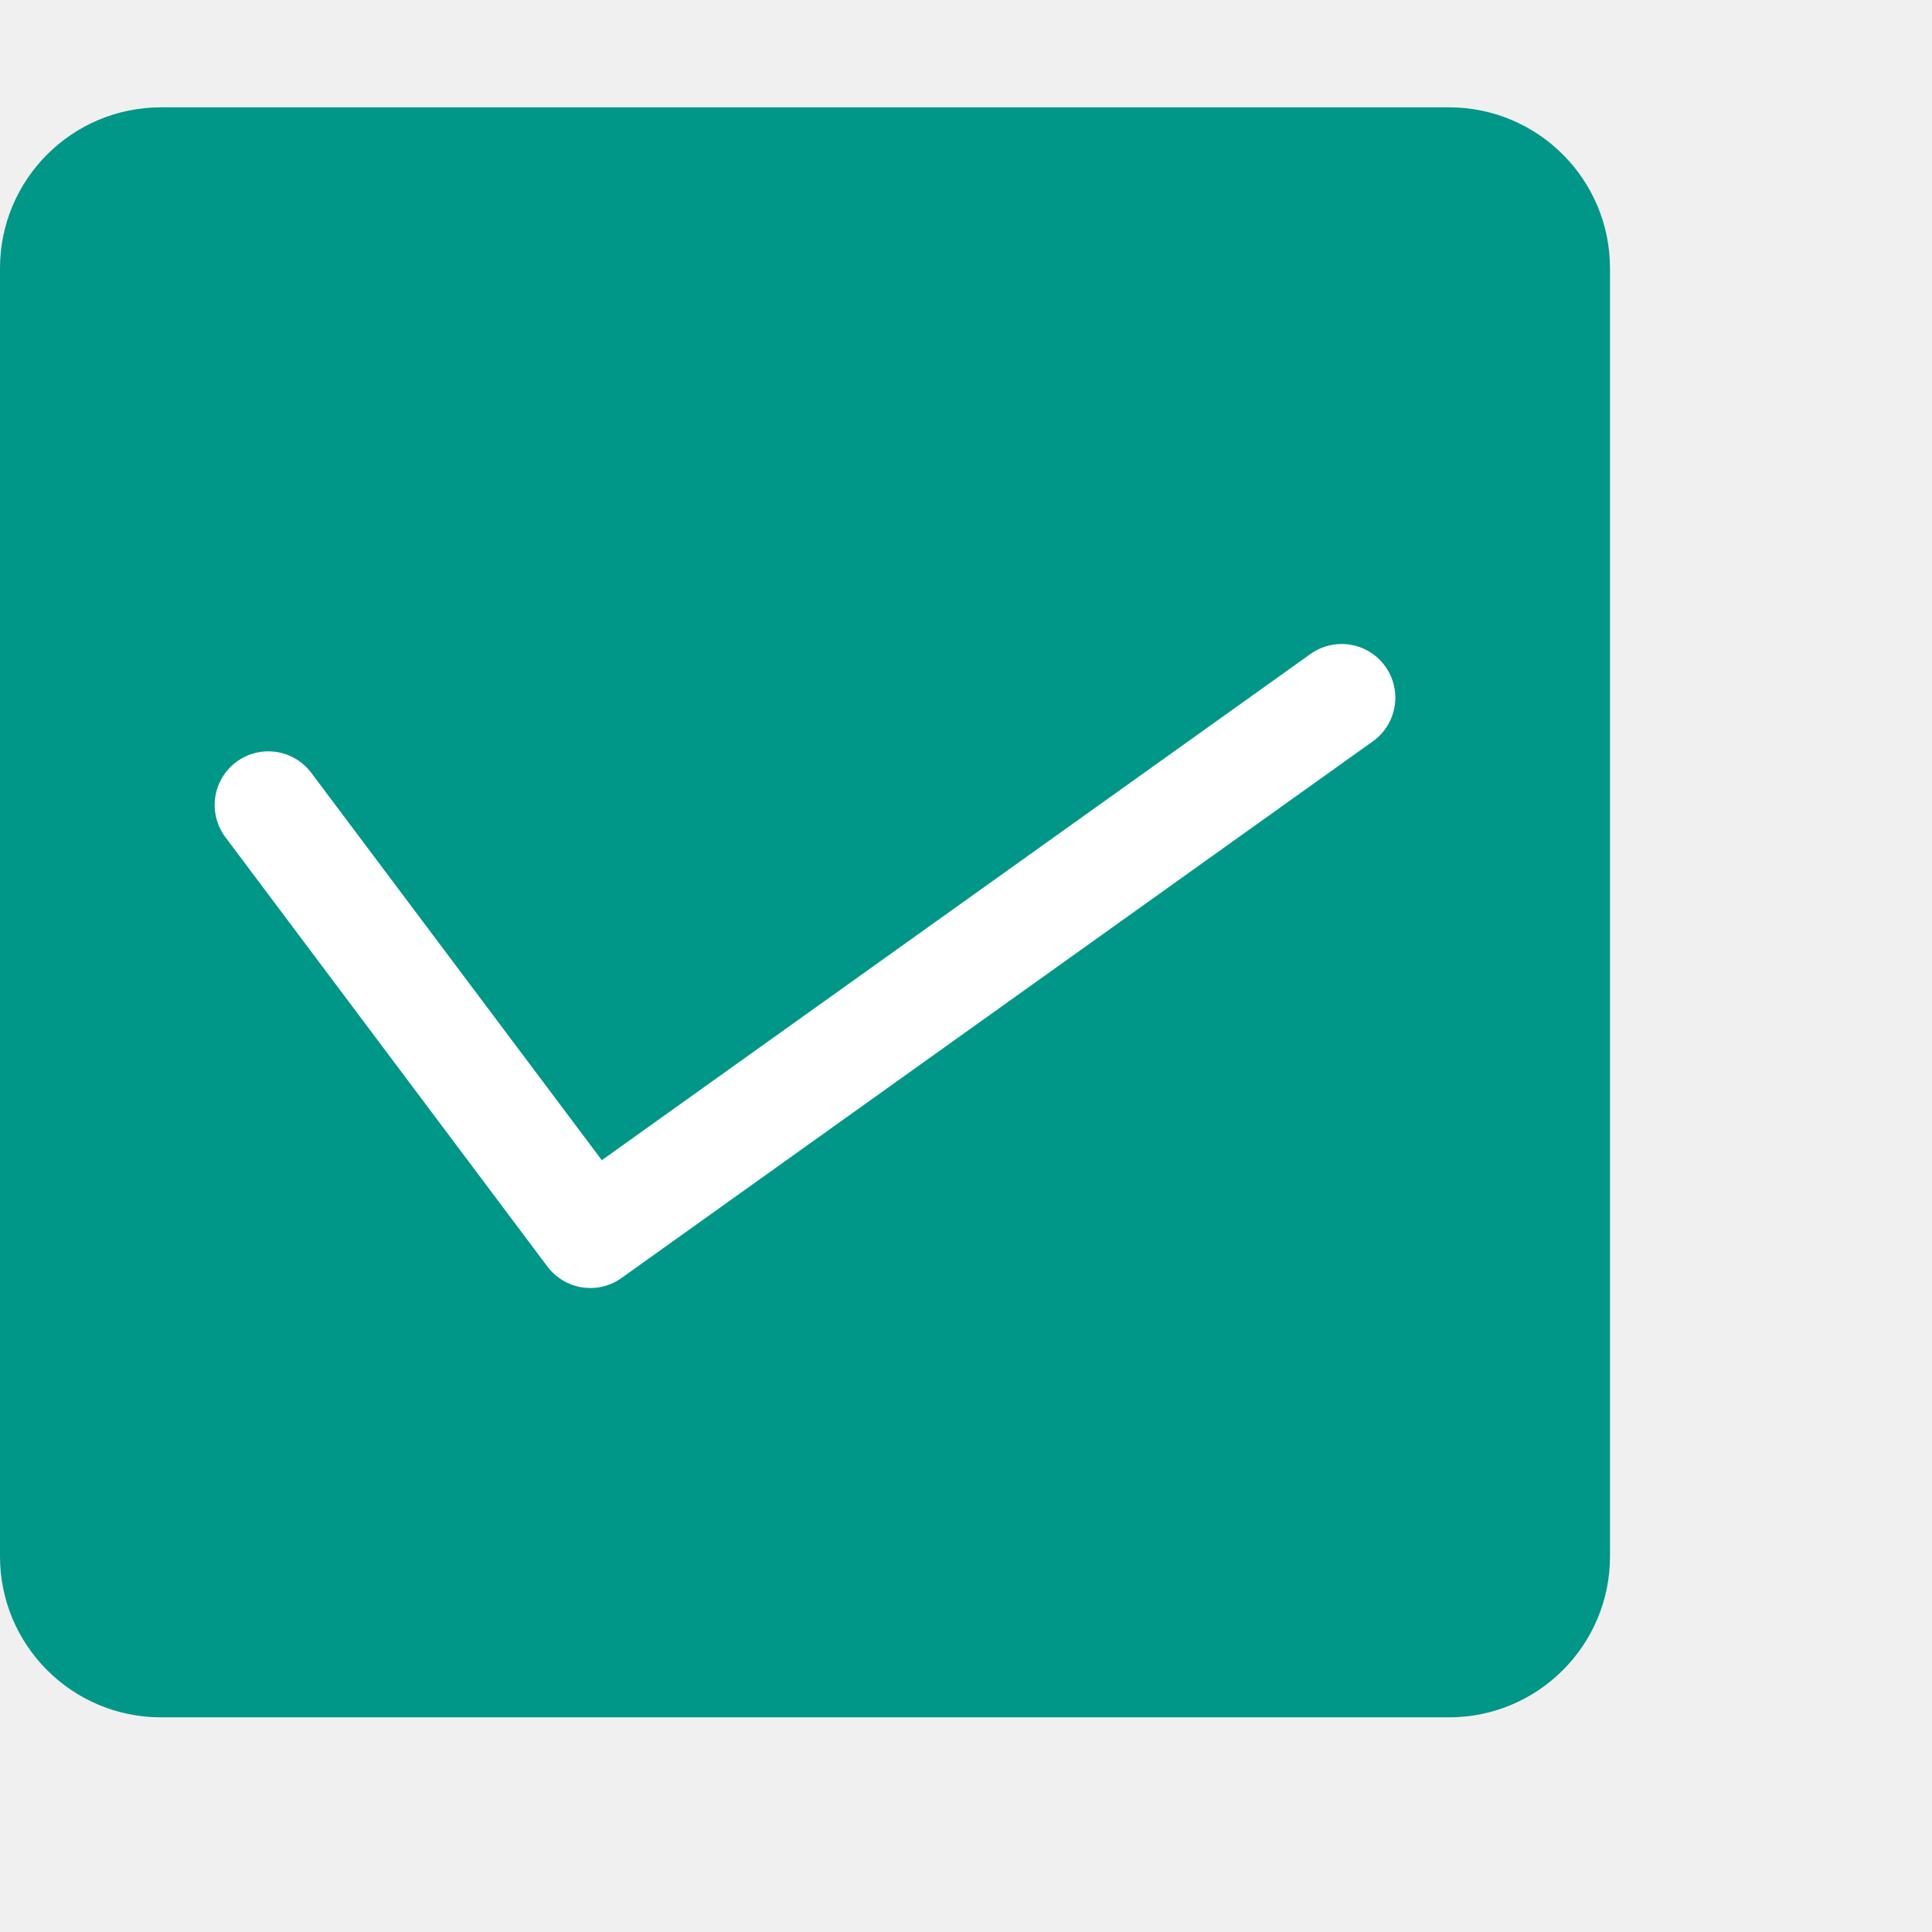
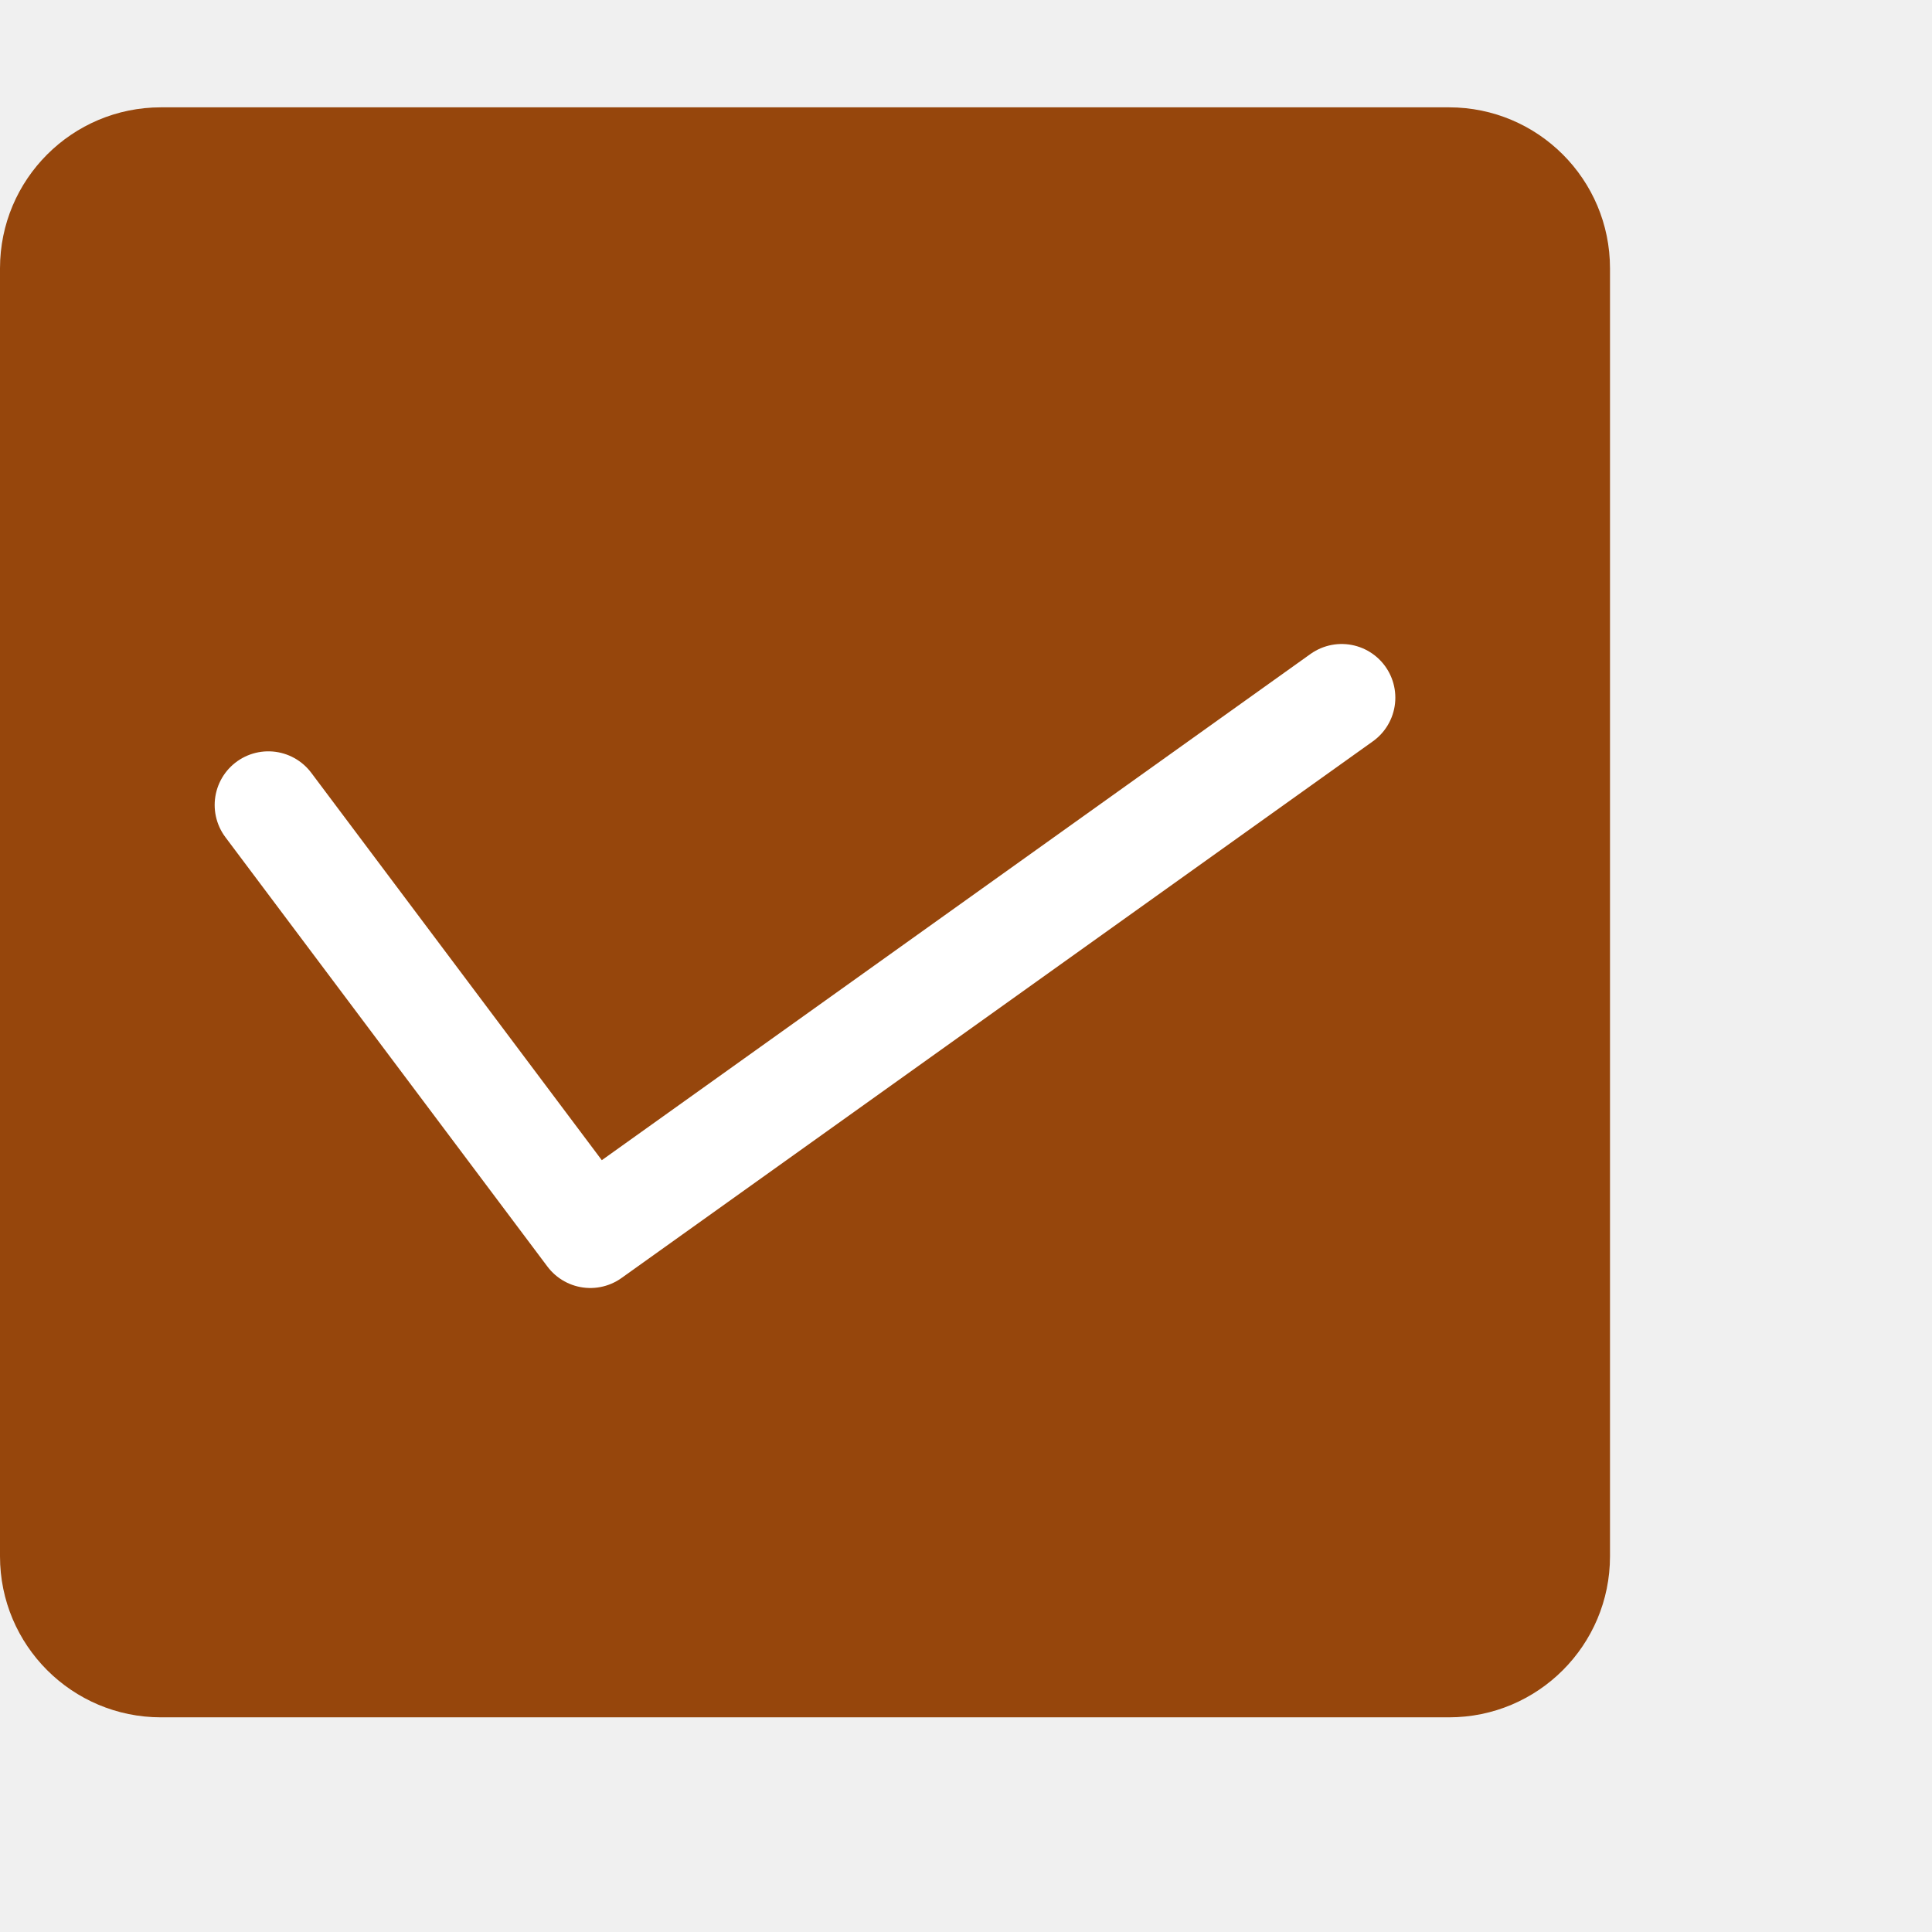
<svg xmlns="http://www.w3.org/2000/svg" width="18" height="18" viewBox="0 0 18 18">
-   <rect x="0" y="1" width="15" height="15" rx="1.5" style="fill:#009688" />
+   <rect x="0" y="1" width="15" height="15" rx="1.5" style="fill:#96460C" />
  <polyline points="12.5 6.5 5.5 11.5 2.5 7.5" style="fill:none;stroke:#fff;stroke-linecap:round;stroke-linejoin:round" />
</svg>
